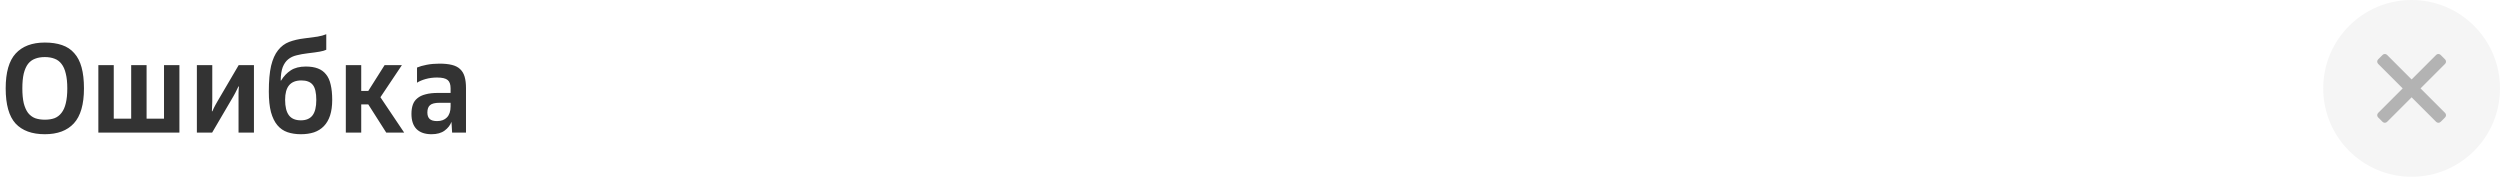
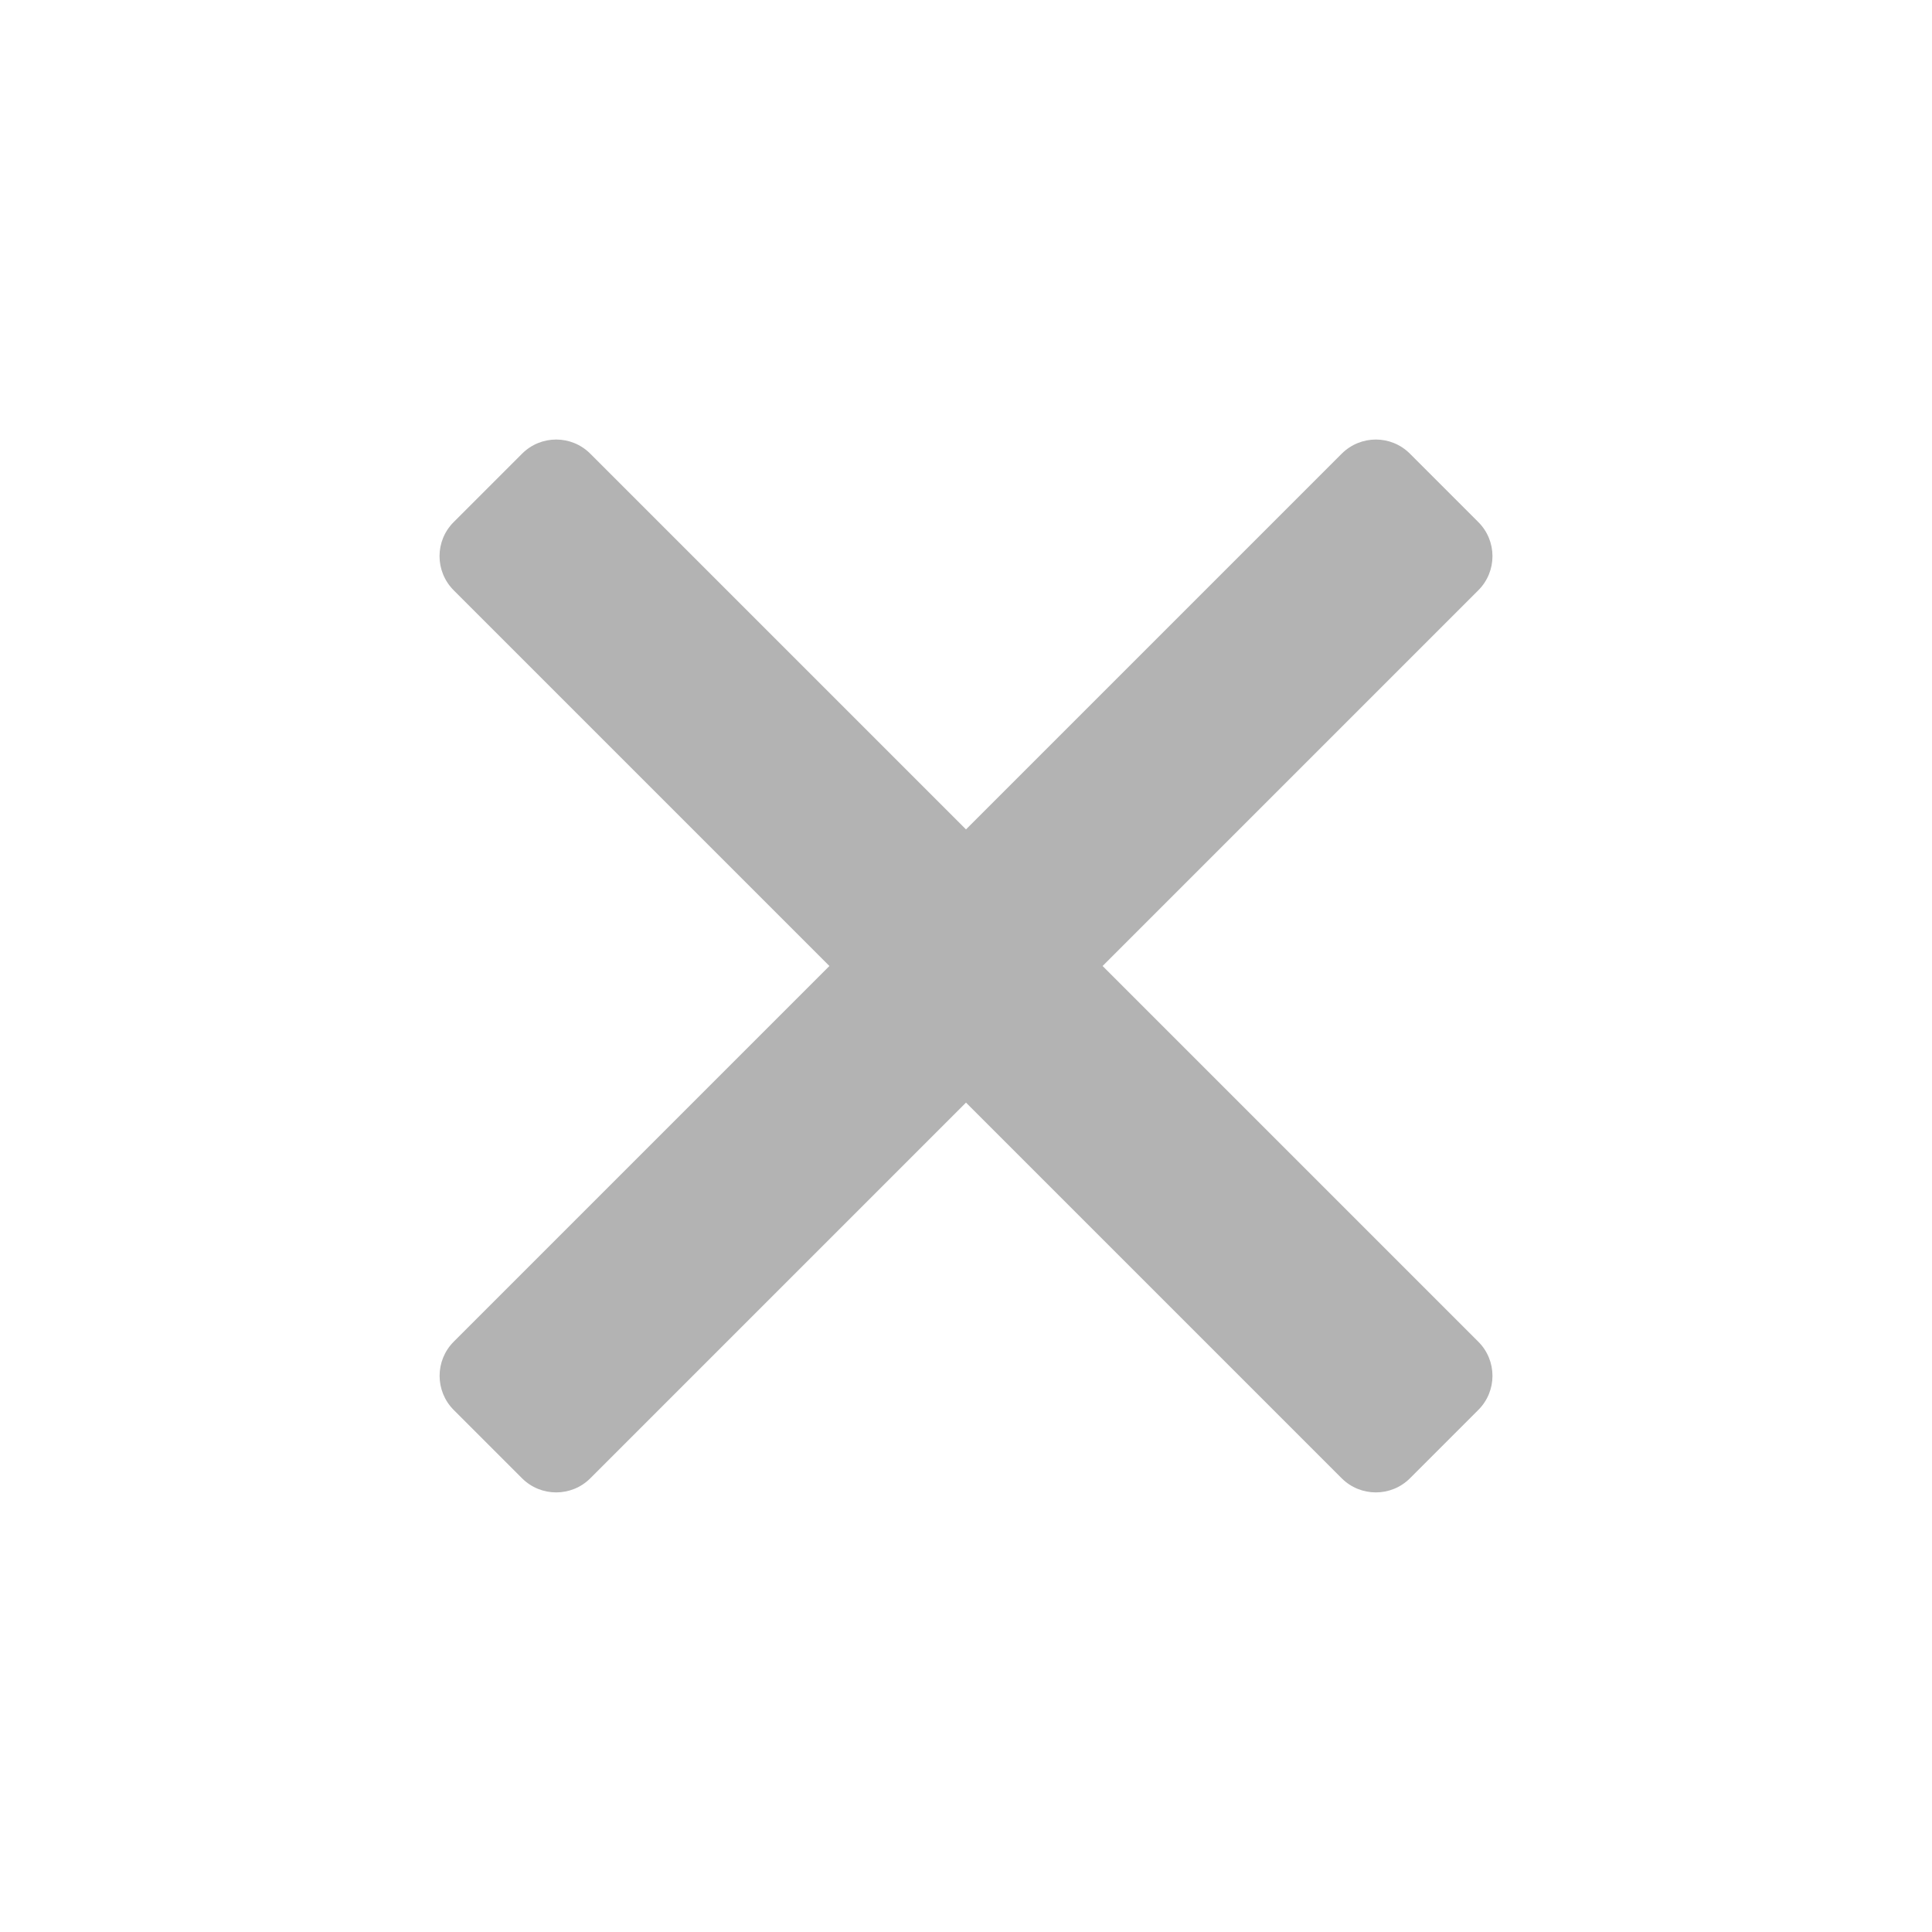
- <svg xmlns="http://www.w3.org/2000/svg" width="396" height="28" viewBox="0 0 396 28" fill="none">
-   <path d="M7.1 21.26C5.06 21.26 3.513 20.693 2.46 19.56C1.42 18.413 0.9 16.56 0.9 14C0.9 11.467 1.427 9.627 2.48 8.48C3.547 7.32 5.087 6.74 7.1 6.74C8.14 6.74 9.047 6.873 9.82 7.14C10.607 7.407 11.253 7.833 11.76 8.42C12.28 8.993 12.667 9.74 12.92 10.66C13.173 11.58 13.3 12.693 13.3 14C13.3 16.533 12.767 18.38 11.7 19.54C10.647 20.687 9.113 21.26 7.1 21.26ZM7.1 18.96C7.687 18.96 8.2 18.88 8.64 18.72C9.08 18.547 9.447 18.267 9.74 17.88C10.047 17.493 10.273 16.987 10.42 16.36C10.58 15.72 10.66 14.933 10.66 14C10.66 13.067 10.58 12.287 10.42 11.66C10.273 11.02 10.047 10.507 9.74 10.12C9.447 9.733 9.08 9.46 8.64 9.3C8.2 9.127 7.687 9.04 7.1 9.04C6.513 9.04 6 9.127 5.56 9.3C5.12 9.46 4.747 9.733 4.44 10.12C4.147 10.507 3.92 11.02 3.76 11.66C3.613 12.287 3.54 13.067 3.54 14C3.54 14.92 3.613 15.7 3.76 16.34C3.92 16.967 4.147 17.48 4.44 17.88C4.747 18.267 5.12 18.547 5.56 18.72C6.013 18.88 6.527 18.96 7.1 18.96ZM15.579 10.32H18.019V18.8H20.779V10.32H23.219V18.8H25.979V10.32H28.419V21H15.579V10.32ZM31.185 10.32H33.625V16.06C33.625 16.247 33.618 16.433 33.605 16.62C33.605 16.807 33.598 16.973 33.585 17.12C33.571 17.293 33.565 17.46 33.565 17.62H33.645C33.711 17.46 33.785 17.293 33.865 17.12C33.931 16.973 34.018 16.807 34.125 16.62C34.231 16.42 34.345 16.22 34.465 16.02L37.805 10.32H40.225V21H37.785V15.34C37.785 15.127 37.785 14.92 37.785 14.72C37.785 14.52 37.791 14.347 37.805 14.2C37.818 14.027 37.831 13.86 37.845 13.7H37.765C37.685 13.86 37.605 14.027 37.525 14.2C37.458 14.347 37.371 14.52 37.265 14.72C37.171 14.907 37.065 15.1 36.945 15.3L33.605 21H31.185V10.32ZM47.662 21.26C46.875 21.26 46.168 21.153 45.542 20.94C44.915 20.727 44.382 20.36 43.942 19.84C43.502 19.32 43.162 18.627 42.922 17.76C42.695 16.893 42.582 15.807 42.582 14.5C42.582 12.82 42.702 11.46 42.942 10.42C43.195 9.38 43.562 8.56 44.042 7.96C44.522 7.347 45.108 6.907 45.802 6.64C46.508 6.373 47.308 6.187 48.202 6.08C49.055 5.973 49.755 5.88 50.302 5.8C50.848 5.707 51.308 5.58 51.682 5.42V7.88C51.442 8 51.095 8.1 50.642 8.18C50.202 8.26 49.575 8.347 48.762 8.44C48.095 8.52 47.502 8.627 46.982 8.76C46.462 8.88 46.015 9.093 45.642 9.4C45.282 9.693 44.995 10.107 44.782 10.64C44.582 11.173 44.475 11.88 44.462 12.76H44.522C44.935 12.08 45.448 11.54 46.062 11.14C46.675 10.74 47.468 10.54 48.442 10.54C49.188 10.54 49.822 10.64 50.342 10.84C50.875 11.04 51.308 11.353 51.642 11.78C51.988 12.193 52.235 12.74 52.382 13.42C52.542 14.087 52.622 14.887 52.622 15.82C52.622 16.78 52.508 17.607 52.282 18.3C52.055 18.98 51.728 19.54 51.302 19.98C50.875 20.42 50.355 20.747 49.742 20.96C49.128 21.16 48.435 21.26 47.662 21.26ZM47.662 19.06C48.488 19.06 49.102 18.8 49.502 18.28C49.902 17.76 50.102 16.947 50.102 15.84C50.102 14.693 49.915 13.893 49.542 13.44C49.168 12.973 48.568 12.74 47.742 12.74C46.862 12.74 46.208 13 45.782 13.52C45.368 14.027 45.162 14.787 45.162 15.8C45.162 16.907 45.362 17.727 45.762 18.26C46.162 18.793 46.795 19.06 47.662 19.06ZM54.778 10.32H57.218V14.4H58.338L60.918 10.32H63.658L60.258 15.4L64.018 21H61.178L58.338 16.54H57.218V21H54.778V10.32ZM68.355 21.26C67.314 21.26 66.521 20.987 65.975 20.44C65.441 19.893 65.174 19.093 65.174 18.04C65.174 17.48 65.248 16.993 65.394 16.58C65.541 16.167 65.781 15.827 66.115 15.56C66.448 15.28 66.881 15.073 67.415 14.94C67.948 14.793 68.601 14.72 69.374 14.72H71.374V14C71.374 13.373 71.221 12.933 70.915 12.68C70.608 12.413 70.041 12.28 69.215 12.28C68.588 12.28 67.988 12.36 67.415 12.52C66.855 12.68 66.401 12.873 66.055 13.1V10.7C66.454 10.527 66.968 10.38 67.594 10.26C68.221 10.14 68.894 10.08 69.615 10.08C70.388 10.08 71.041 10.147 71.575 10.28C72.121 10.413 72.555 10.633 72.874 10.94C73.208 11.247 73.448 11.647 73.594 12.14C73.741 12.633 73.814 13.24 73.814 13.96V21H71.615L71.514 19.3C71.314 19.833 70.954 20.293 70.434 20.68C69.915 21.067 69.221 21.26 68.355 21.26ZM69.234 19.18C69.901 19.18 70.421 18.987 70.794 18.6C71.181 18.2 71.374 17.62 71.374 16.86V16.28H69.654C68.908 16.28 68.394 16.407 68.115 16.66C67.835 16.9 67.695 17.287 67.695 17.82C67.695 18.273 67.814 18.613 68.055 18.84C68.294 19.067 68.688 19.18 69.234 19.18Z" fill="#333333" />
-   <rect x="368" width="28" height="28" rx="14" fill="black" fill-opacity="0.04" />
-   <path d="M377.404 8.697C377.599 8.501 377.916 8.501 378.111 8.697L382 12.586L385.889 8.697C386.084 8.501 386.401 8.501 386.596 8.697L387.303 9.404C387.499 9.599 387.499 9.916 387.303 10.111L383.414 14L387.303 17.889C387.499 18.084 387.499 18.401 387.303 18.596L386.596 19.303C386.401 19.498 386.084 19.498 385.889 19.303L382 15.414L378.111 19.303C377.916 19.498 377.599 19.498 377.404 19.303L376.697 18.596C376.502 18.401 376.502 18.084 376.697 17.889L380.586 14L376.697 10.111C376.501 9.915 376.501 9.599 376.697 9.404L377.404 8.697Z" fill="#B3B3B3" />
+ <svg xmlns="http://www.w3.org/2000/svg" width="20" height="20" viewBox="0 0 20 20" fill="none">
+   <path d="M5.404 4.697C5.599 4.501 5.916 4.501 6.111 4.697L10 8.586L13.889 4.697C14.085 4.501 14.401 4.501 14.596 4.697L15.303 5.404C15.499 5.599 15.499 5.916 15.303 6.111L11.414 10L15.303 13.889C15.499 14.084 15.499 14.401 15.303 14.596L14.596 15.303C14.401 15.498 14.084 15.498 13.889 15.303L10 11.414L6.111 15.303C5.916 15.498 5.599 15.498 5.404 15.303L4.697 14.596C4.502 14.401 4.502 14.084 4.697 13.889L8.586 10L4.697 6.111C4.501 5.915 4.501 5.599 4.697 5.404L5.404 4.697Z" fill="#B3B3B3" />
</svg>
